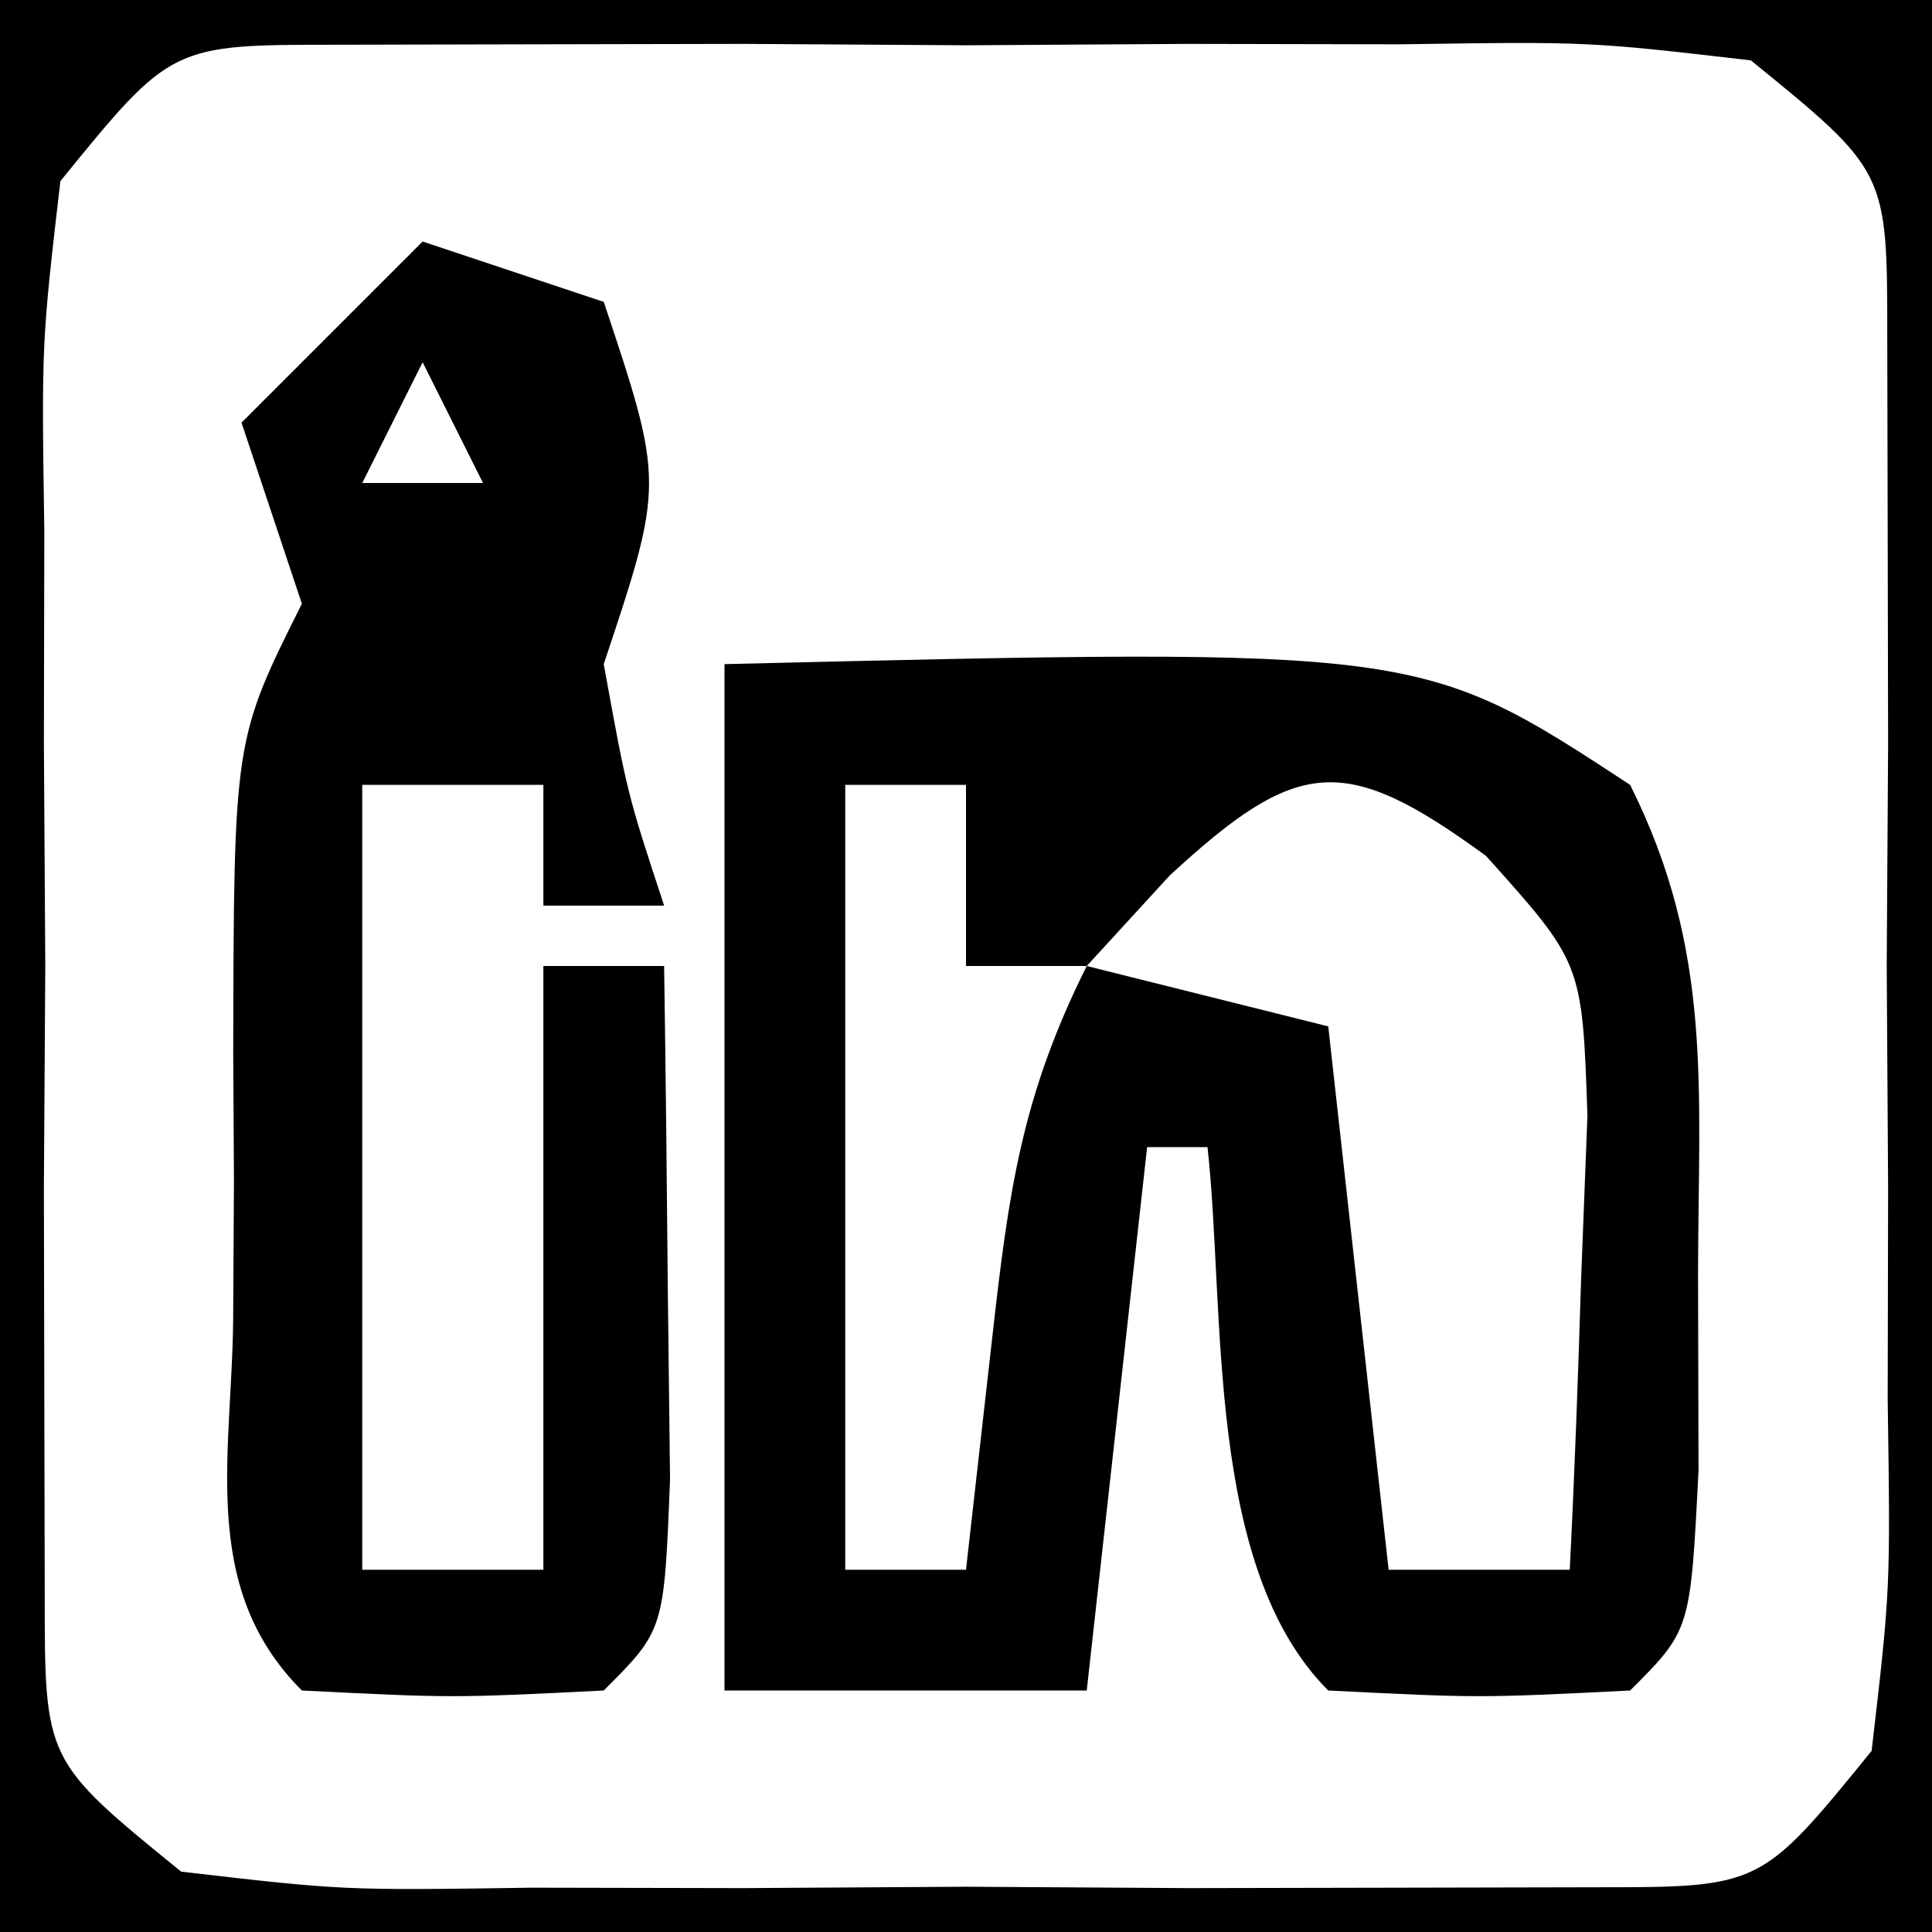
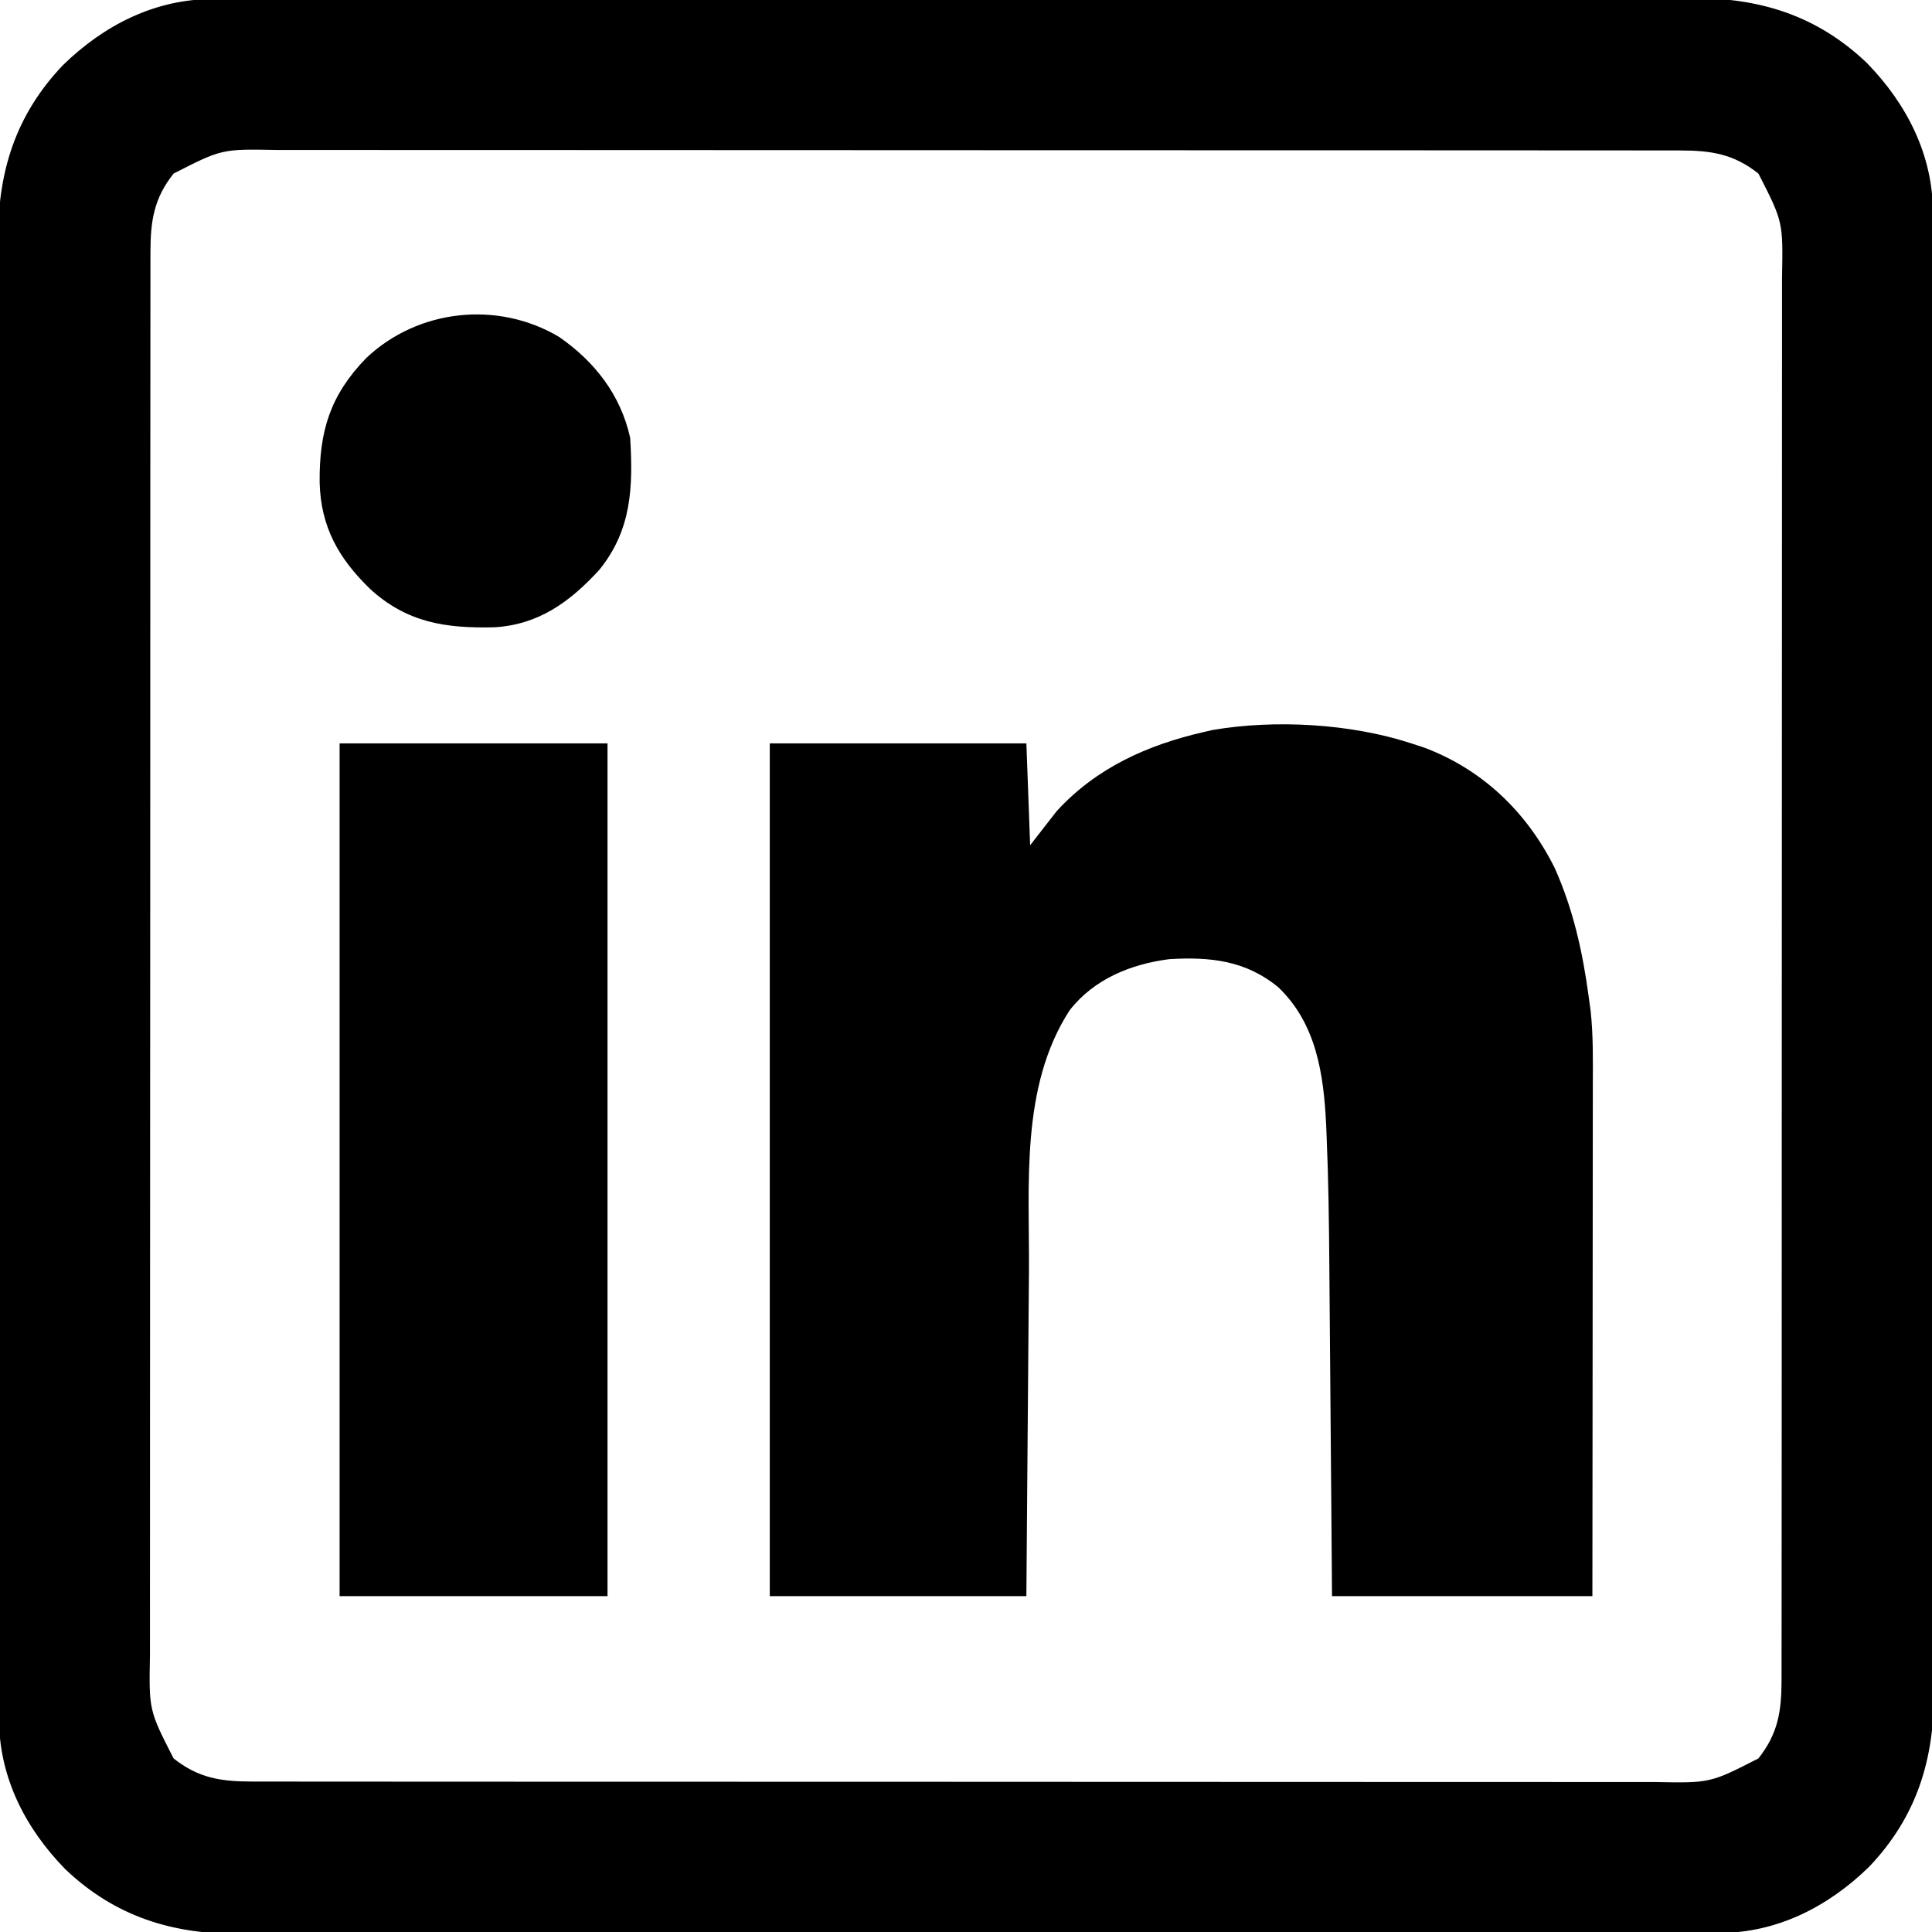
- <svg xmlns="http://www.w3.org/2000/svg" version="1.1" width="32" height="32">
-   <path d="M0 0 C11.532 -0.275 11.532 -0.275 15 2 C16.373 4.745 16.132 7.003 16.125 10.062 C16.129 11.689 16.129 11.689 16.133 13.348 C16 16 16 16 15 17 C12.5 17.125 12.5 17.125 10 17 C7.953 14.953 8.3 10.696 8 8 C7.67 8 7.34 8 7 8 C6.67 10.97 6.34 13.94 6 17 C4.02 17 2.04 17 0 17 C0 11.39 0 5.78 0 0 Z M2 2 C2 6.29 2 10.58 2 15 C2.66 15 3.32 15 4 15 C4.144 13.721 4.289 12.443 4.438 11.125 C4.706 8.743 4.922 7.155 6 5 C5.34 5 4.68 5 4 5 C4 4.01 4 3.02 4 2 C3.34 2 2.68 2 2 2 Z M7.375 3.5 C6.921 3.995 6.468 4.49 6 5 C7.32 5.33 8.64 5.66 10 6 C10.33 8.97 10.66 11.94 11 15 C11.99 15 12.98 15 14 15 C14.081 13.397 14.139 11.792 14.188 10.188 C14.222 9.294 14.257 8.401 14.293 7.48 C14.207 4.952 14.207 4.952 12.613 3.176 C10.273 1.47 9.505 1.534 7.375 3.5 Z " fill="#000000" transform="translate(12,11)" />
-   <path d="M0 0 C10.56 0 21.12 0 32 0 C32 10.56 32 21.12 32 32 C21.44 32 10.88 32 0 32 C0 21.44 0 10.88 0 0 Z M1 3 C0.688 5.685 0.688 5.685 0.734 8.812 C0.732 9.97 0.729 11.128 0.727 12.32 C0.734 13.535 0.742 14.749 0.75 16 C0.742 17.214 0.735 18.429 0.727 19.68 C0.729 20.837 0.732 21.995 0.734 23.188 C0.737 24.254 0.739 25.32 0.741 26.418 C0.741 29.163 0.741 29.163 3 31 C5.685 31.312 5.685 31.312 8.812 31.266 C10.549 31.269 10.549 31.269 12.32 31.273 C13.535 31.266 14.749 31.258 16 31.25 C17.214 31.258 18.429 31.265 19.68 31.273 C20.837 31.271 21.995 31.268 23.188 31.266 C24.787 31.262 24.787 31.262 26.418 31.259 C29.163 31.259 29.163 31.259 31 29 C31.312 26.315 31.312 26.315 31.266 23.188 C31.268 22.03 31.271 20.872 31.273 19.68 C31.266 18.465 31.258 17.251 31.25 16 C31.258 14.786 31.265 13.571 31.273 12.32 C31.27 10.584 31.27 10.584 31.266 8.812 C31.263 7.746 31.261 6.68 31.259 5.582 C31.259 2.837 31.259 2.837 29 1 C26.315 0.688 26.315 0.688 23.188 0.734 C21.451 0.731 21.451 0.731 19.68 0.727 C18.465 0.734 17.251 0.742 16 0.75 C14.786 0.742 13.571 0.735 12.32 0.727 C11.163 0.729 10.005 0.732 8.812 0.734 C7.746 0.737 6.68 0.739 5.582 0.741 C2.837 0.741 2.837 0.741 1 3 Z " fill="#000000" transform="translate(0,0)" />
-   <path d="M0 0 C0.99 0.33 1.98 0.66 3 1 C4 4 4 4 3 7 C3.389 9.143 3.389 9.143 4 11 C3.34 11 2.68 11 2 11 C2 10.34 2 9.68 2 9 C1.01 9 0.02 9 -1 9 C-1 13.29 -1 17.58 -1 22 C-0.01 22 0.98 22 2 22 C2 18.7 2 15.4 2 12 C2.66 12 3.32 12 4 12 C4.027 13.812 4.046 15.625 4.062 17.438 C4.074 18.447 4.086 19.456 4.098 20.496 C4 23 4 23 3 24 C0.5 24.125 0.5 24.125 -2 24 C-3.746 22.254 -3.132 20.001 -3.137 17.678 C-3.133 16.98 -3.129 16.282 -3.125 15.562 C-3.129 14.868 -3.133 14.174 -3.137 13.459 C-3.127 8.253 -3.127 8.253 -2 6 C-2.33 5.01 -2.66 4.02 -3 3 C-2.01 2.01 -1.02 1.02 0 0 Z M0 2 C-0.33 2.66 -0.66 3.32 -1 4 C-0.34 4 0.32 4 1 4 C0.67 3.34 0.34 2.68 0 2 Z " fill="#000000" transform="translate(7,4)" />
+ <svg xmlns="http://www.w3.org/2000/svg" version="1.1" width="512" height="512">
+   <path d="M0 0 C0.704 -0.004 1.409 -0.007 2.134 -0.011 C4.482 -0.02 6.83 -0.015 9.178 -0.01 C10.883 -0.014 12.589 -0.018 14.294 -0.024 C18.971 -0.036 23.648 -0.036 28.325 -0.033 C33.373 -0.033 38.421 -0.044 43.469 -0.054 C53.355 -0.07 63.242 -0.076 73.129 -0.077 C81.167 -0.078 89.205 -0.082 97.243 -0.088 C120.039 -0.106 142.836 -0.115 165.632 -0.114 C166.861 -0.113 168.09 -0.113 169.356 -0.113 C170.586 -0.113 171.816 -0.113 173.083 -0.113 C193.017 -0.112 212.95 -0.131 232.884 -0.16 C253.359 -0.188 273.834 -0.202 294.309 -0.2 C305.801 -0.2 317.293 -0.205 328.785 -0.227 C338.571 -0.245 348.356 -0.249 358.141 -0.236 C363.131 -0.229 368.121 -0.229 373.111 -0.246 C377.685 -0.262 382.259 -0.259 386.833 -0.242 C388.482 -0.239 390.13 -0.242 391.779 -0.254 C409.826 -0.368 425.011 4.275 438.305 16.917 C448.899 27.784 455.826 41.286 455.844 56.671 C455.847 57.375 455.851 58.08 455.854 58.805 C455.863 61.153 455.859 63.501 455.854 65.849 C455.858 67.554 455.862 69.259 455.867 70.965 C455.88 75.642 455.879 80.319 455.877 84.996 C455.877 90.044 455.888 95.092 455.897 100.14 C455.914 110.026 455.919 119.913 455.92 129.8 C455.921 137.838 455.926 145.876 455.932 153.913 C455.949 176.71 455.959 199.507 455.957 222.303 C455.957 224.146 455.957 224.146 455.957 226.027 C455.957 227.257 455.957 228.487 455.957 229.754 C455.956 249.688 455.975 269.621 456.003 289.555 C456.032 310.03 456.046 330.505 456.044 350.98 C456.043 362.472 456.049 373.964 456.07 385.456 C456.089 395.242 456.093 405.027 456.079 414.812 C456.073 419.802 456.073 424.792 456.09 429.782 C456.106 434.356 456.103 438.93 456.086 443.504 C456.082 445.153 456.086 446.801 456.097 448.45 C456.212 466.497 451.568 481.682 438.926 494.976 C428.06 505.57 414.558 512.497 399.173 512.515 C398.468 512.518 397.764 512.522 397.038 512.525 C394.69 512.534 392.343 512.53 389.995 512.525 C388.289 512.528 386.584 512.533 384.879 512.538 C380.202 512.551 375.525 512.55 370.848 512.548 C365.8 512.548 360.752 512.559 355.704 512.568 C345.817 512.585 335.931 512.59 326.044 512.591 C318.006 512.592 309.968 512.596 301.93 512.603 C279.134 512.62 256.337 512.63 233.54 512.628 C232.312 512.628 231.083 512.628 229.817 512.628 C228.587 512.628 227.357 512.628 226.089 512.628 C206.156 512.627 186.222 512.646 166.289 512.674 C145.814 512.703 125.339 512.717 104.864 512.715 C93.372 512.714 81.88 512.72 70.387 512.741 C60.602 512.76 50.817 512.764 41.031 512.75 C36.041 512.744 31.052 512.744 26.062 512.761 C21.488 512.777 16.914 512.774 12.34 512.756 C10.691 512.753 9.042 512.757 7.394 512.768 C-10.654 512.882 -25.838 508.239 -39.132 495.597 C-49.727 484.731 -56.654 471.229 -56.671 455.844 C-56.674 455.139 -56.678 454.435 -56.682 453.709 C-56.691 451.361 -56.686 449.014 -56.681 446.666 C-56.685 444.96 -56.689 443.255 -56.695 441.55 C-56.707 436.873 -56.707 432.196 -56.704 427.519 C-56.704 422.471 -56.715 417.423 -56.725 412.375 C-56.741 402.488 -56.747 392.602 -56.748 382.715 C-56.749 374.677 -56.753 366.639 -56.759 358.601 C-56.777 335.804 -56.786 313.008 -56.785 290.211 C-56.784 288.983 -56.784 287.754 -56.784 286.488 C-56.784 285.258 -56.784 284.028 -56.784 282.76 C-56.783 262.827 -56.802 242.893 -56.831 222.96 C-56.859 202.485 -56.873 182.01 -56.871 161.535 C-56.871 150.043 -56.876 138.55 -56.898 127.058 C-56.916 117.273 -56.92 107.488 -56.907 97.702 C-56.9 92.712 -56.9 87.723 -56.917 82.733 C-56.933 78.159 -56.93 73.585 -56.913 69.011 C-56.91 67.362 -56.913 65.713 -56.925 64.065 C-57.039 46.017 -52.396 30.833 -39.754 17.539 C-28.887 6.944 -15.385 0.017 0 0 Z M-10.414 46.257 C-15.629 52.854 -16.537 58.759 -16.542 67.095 C-16.544 67.762 -16.546 68.428 -16.548 69.115 C-16.552 71.345 -16.55 73.576 -16.547 75.807 C-16.549 77.423 -16.552 79.04 -16.554 80.656 C-16.56 85.096 -16.56 89.537 -16.559 93.977 C-16.559 98.767 -16.564 103.556 -16.569 108.346 C-16.577 117.728 -16.58 127.111 -16.581 136.493 C-16.581 144.119 -16.583 151.745 -16.586 159.37 C-16.595 180.987 -16.6 202.603 -16.599 224.219 C-16.599 225.967 -16.599 225.967 -16.599 227.751 C-16.599 228.918 -16.599 230.085 -16.599 231.287 C-16.598 250.202 -16.608 269.117 -16.622 288.033 C-16.636 307.451 -16.643 326.869 -16.643 346.288 C-16.642 357.191 -16.645 368.095 -16.656 378.998 C-16.665 388.28 -16.667 397.563 -16.66 406.845 C-16.657 411.581 -16.657 416.317 -16.666 421.053 C-16.673 425.39 -16.672 429.726 -16.663 434.062 C-16.662 435.63 -16.664 437.198 -16.669 438.766 C-16.949 453.477 -16.949 453.477 -10.414 466.257 C-3.817 471.472 2.088 472.381 10.424 472.386 C11.091 472.388 11.757 472.389 12.444 472.391 C14.674 472.396 16.905 472.393 19.136 472.391 C20.752 472.393 22.369 472.395 23.985 472.398 C28.425 472.404 32.866 472.404 37.306 472.403 C42.096 472.402 46.885 472.408 51.675 472.413 C61.057 472.421 70.44 472.424 79.822 472.424 C87.448 472.425 95.074 472.427 102.699 472.43 C124.316 472.439 145.932 472.443 167.548 472.443 C169.297 472.443 169.297 472.443 171.08 472.443 C172.247 472.443 173.414 472.442 174.616 472.442 C193.531 472.442 212.446 472.452 231.362 472.466 C250.78 472.48 270.198 472.487 289.617 472.486 C300.52 472.486 311.424 472.489 322.327 472.499 C331.609 472.508 340.892 472.511 350.174 472.504 C354.91 472.501 359.646 472.5 364.382 472.509 C368.719 472.517 373.055 472.516 377.391 472.507 C378.959 472.505 380.527 472.507 382.095 472.513 C396.806 472.792 396.806 472.792 409.586 466.257 C414.801 459.661 415.71 453.756 415.715 445.419 C415.718 444.42 415.718 444.42 415.72 443.4 C415.725 441.169 415.722 438.939 415.72 436.708 C415.722 435.091 415.724 433.475 415.727 431.859 C415.733 427.418 415.733 422.978 415.732 418.537 C415.732 413.748 415.737 408.958 415.742 404.169 C415.75 394.786 415.753 385.404 415.753 376.021 C415.754 368.395 415.756 360.77 415.759 353.144 C415.768 331.528 415.773 309.911 415.772 288.295 C415.772 287.13 415.772 285.964 415.772 284.764 C415.772 283.597 415.772 282.43 415.772 281.228 C415.771 262.312 415.781 243.397 415.795 224.482 C415.809 205.064 415.816 185.645 415.815 166.227 C415.815 155.323 415.818 144.42 415.828 133.517 C415.837 124.234 415.84 114.952 415.833 105.67 C415.83 100.934 415.83 96.197 415.838 91.461 C415.846 87.125 415.845 82.789 415.836 78.452 C415.834 76.884 415.836 75.316 415.842 73.749 C416.122 59.038 416.122 59.038 409.586 46.257 C402.99 41.042 397.085 40.134 388.748 40.129 C388.082 40.127 387.416 40.125 386.729 40.123 C384.498 40.119 382.268 40.121 380.037 40.124 C378.42 40.122 376.804 40.119 375.188 40.117 C370.747 40.111 366.307 40.111 361.866 40.112 C357.077 40.112 352.287 40.107 347.498 40.102 C338.115 40.094 328.733 40.091 319.35 40.09 C311.725 40.09 304.099 40.088 296.473 40.085 C274.857 40.076 253.241 40.071 231.624 40.072 C229.876 40.072 229.876 40.072 228.093 40.072 C226.342 40.072 226.342 40.072 224.557 40.072 C205.642 40.072 186.726 40.063 167.811 40.049 C148.393 40.034 128.974 40.028 109.556 40.028 C98.652 40.029 87.749 40.026 76.846 40.015 C67.563 40.006 58.281 40.004 48.999 40.011 C44.263 40.014 39.527 40.014 34.79 40.005 C30.454 39.998 26.118 39.999 21.781 40.008 C20.213 40.009 18.646 40.007 17.078 40.002 C2.367 39.722 2.367 39.722 -10.414 46.257 Z " fill="#000000" transform="translate(56.41366,-0.2572689)" />
+   <path d="M0 0 C1.107 0.362 2.215 0.724 3.355 1.098 C18.915 6.915 30.656 18.259 38 33 C42.893 43.899 45.41 55.21 47 67 C47.174 68.262 47.348 69.525 47.527 70.826 C48.251 77.465 48.131 84.121 48.114 90.791 C48.113 92.27 48.113 93.75 48.114 95.229 C48.114 99.22 48.108 103.211 48.101 107.202 C48.095 111.382 48.095 115.562 48.093 119.742 C48.09 127.646 48.082 135.551 48.072 143.456 C48.059 154.145 48.053 164.834 48.048 175.523 C48.038 192.349 48.018 209.174 48 226 C25.23 226 2.46 226 -21 226 C-21.061 218.315 -21.121 210.629 -21.184 202.711 C-21.224 197.798 -21.265 192.885 -21.307 187.973 C-21.373 180.201 -21.438 172.429 -21.497 164.657 C-21.546 158.38 -21.598 152.104 -21.653 145.827 C-21.673 143.451 -21.692 141.074 -21.709 138.698 C-21.794 127.084 -21.945 115.482 -22.442 103.877 C-22.478 102.998 -22.514 102.119 -22.551 101.212 C-23.193 87.715 -25.119 74.247 -35.312 64.562 C-43.898 57.57 -53.16 56.543 -64.082 57.18 C-74.308 58.493 -84.085 62.454 -90.543 70.75 C-103.668 91.017 -101.154 117.053 -101.316 140.16 C-101.337 142.647 -101.358 145.134 -101.379 147.62 C-101.434 154.109 -101.484 160.598 -101.532 167.086 C-101.592 174.902 -101.658 182.717 -101.723 190.533 C-101.82 202.355 -101.909 214.178 -102 226 C-124.44 226 -146.88 226 -170 226 C-170 151.42 -170 76.84 -170 0 C-147.56 0 -125.12 0 -102 0 C-101.67 8.91 -101.34 17.82 -101 27 C-98.69 24.03 -96.38 21.06 -94 18 C-83.502 6.504 -69.95 0.419 -55 -3 C-54.254 -3.174 -53.508 -3.349 -52.74 -3.528 C-36.106 -6.392 -15.948 -5.225 0 0 Z " fill="#000000" transform="translate(374,197)" />
+   <path d="M0 0 C23.43 0 46.86 0 71 0 C71 74.58 71 149.16 71 226 C47.57 226 24.14 226 0 226 C0 151.42 0 76.84 0 0 Z " fill="#000000" transform="translate(90,197)" />
+   <path d="M0 0 C9.494 6.567 16.319 15.392 18.84 26.715 C19.63 39.789 19.251 51.216 10.598 61.805 C2.836 70.239 -5.394 76.245 -17.102 76.953 C-29.994 77.263 -40.325 75.766 -50.16 66.715 C-58.503 58.601 -63.17 50.255 -63.453 38.521 C-63.567 24.985 -60.668 15.436 -51.09 5.586 C-37.402 -7.363 -16.297 -9.696 0 0 Z " fill="#000000" transform="translate(148.1602,89.28516)" />
</svg>
